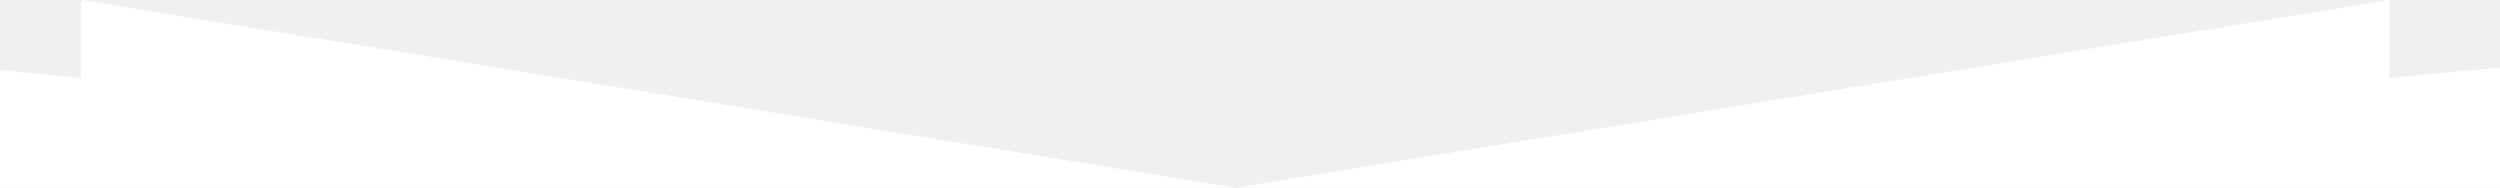
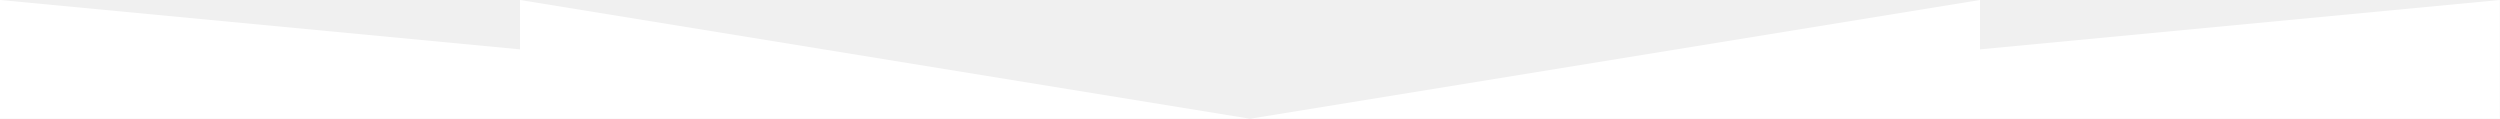
- <svg xmlns="http://www.w3.org/2000/svg" width="759" height="57" viewBox="0 0 759 57" fill="none">
-   <mask id="mask0_29492_891" style="mask-type:alpha" maskUnits="userSpaceOnUse" x="-9" y="0" width="768" height="57">
-     <rect x="-9" width="768" height="57" fill="#C4C4C4" />
-   </mask>
-   <g mask="url(#mask0_29492_891)">
-     <path d="M24.6 23.7L-225 0V57H24.6H375L24.6 0V23.7Z" fill="white" />
-     <path d="M725.4 23.7V0L375 57H725.4H974.9V0L725.4 23.7Z" fill="white" />
-   </g>
+ <svg xmlns="http://www.w3.org/2000/svg" width="1200" height="57" viewBox="0 0 1200 57" fill="none">
+   <path d="M249.6 23.7L0 0V57H249.6H600L249.6 0V23.7Z" fill="white" />
+   <path d="M950.4 23.7V0L600 57H950.4H1199.9V0L950.4 23.7Z" fill="white" />
</svg>
